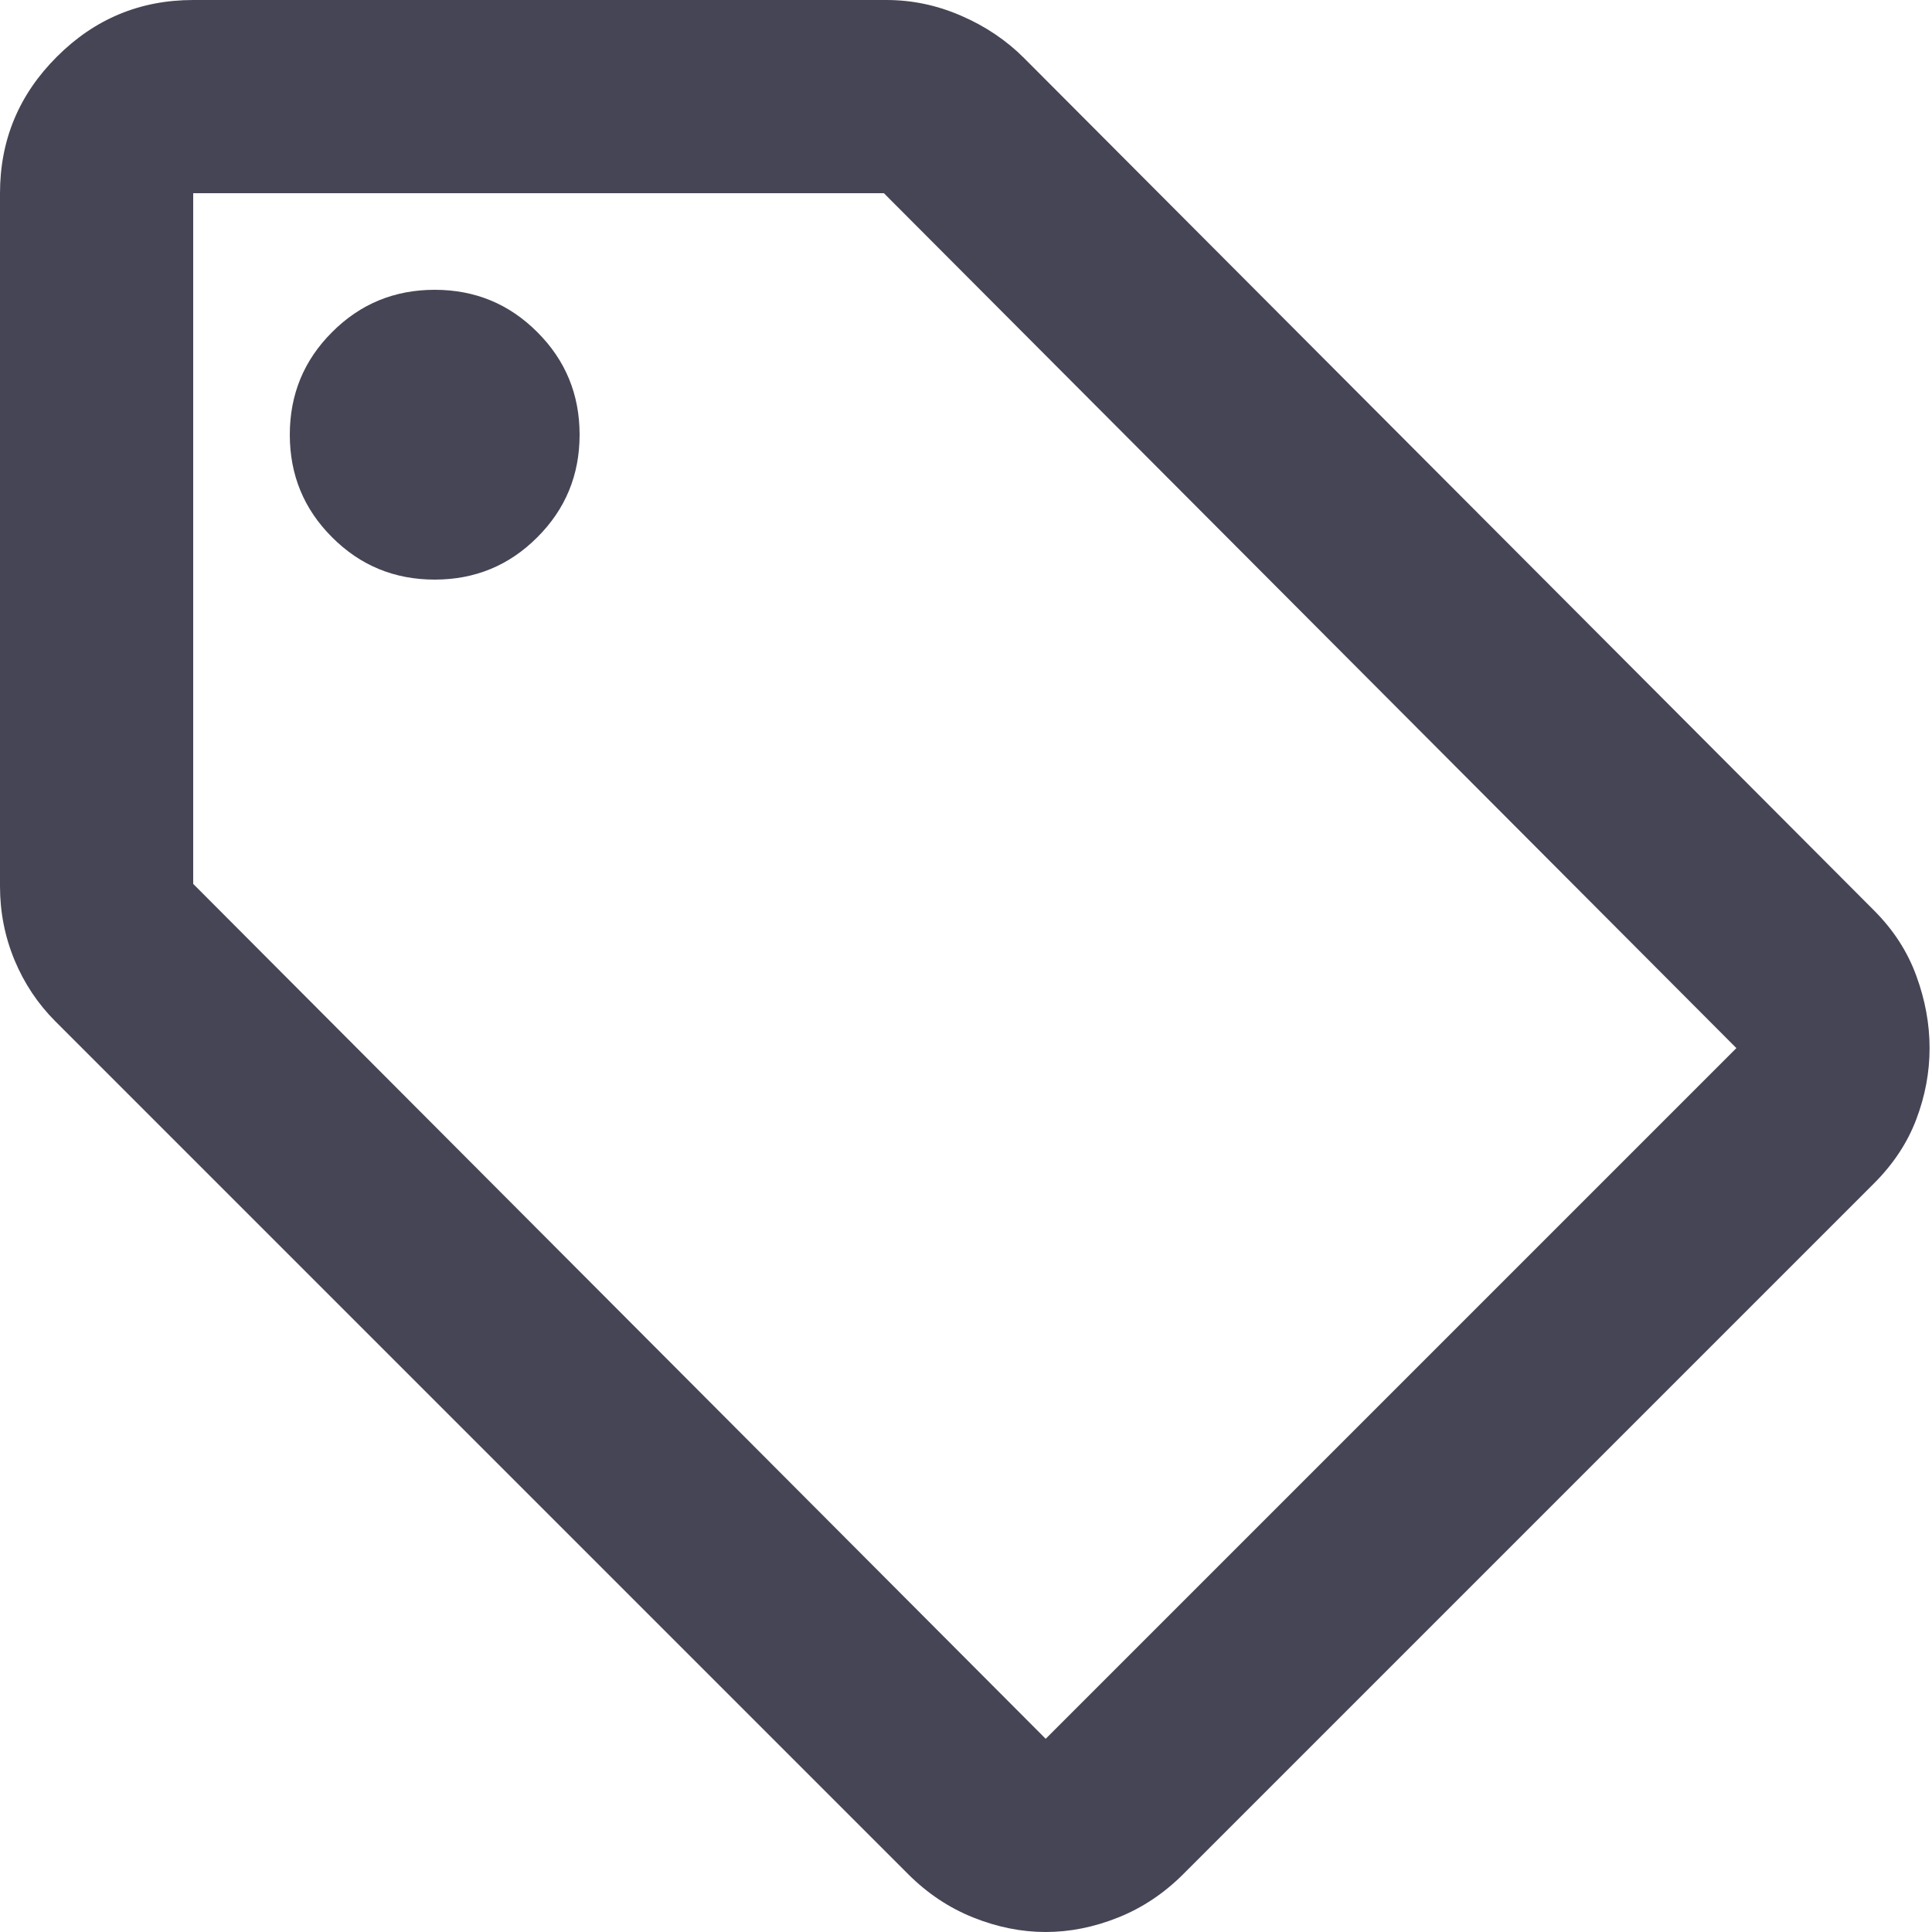
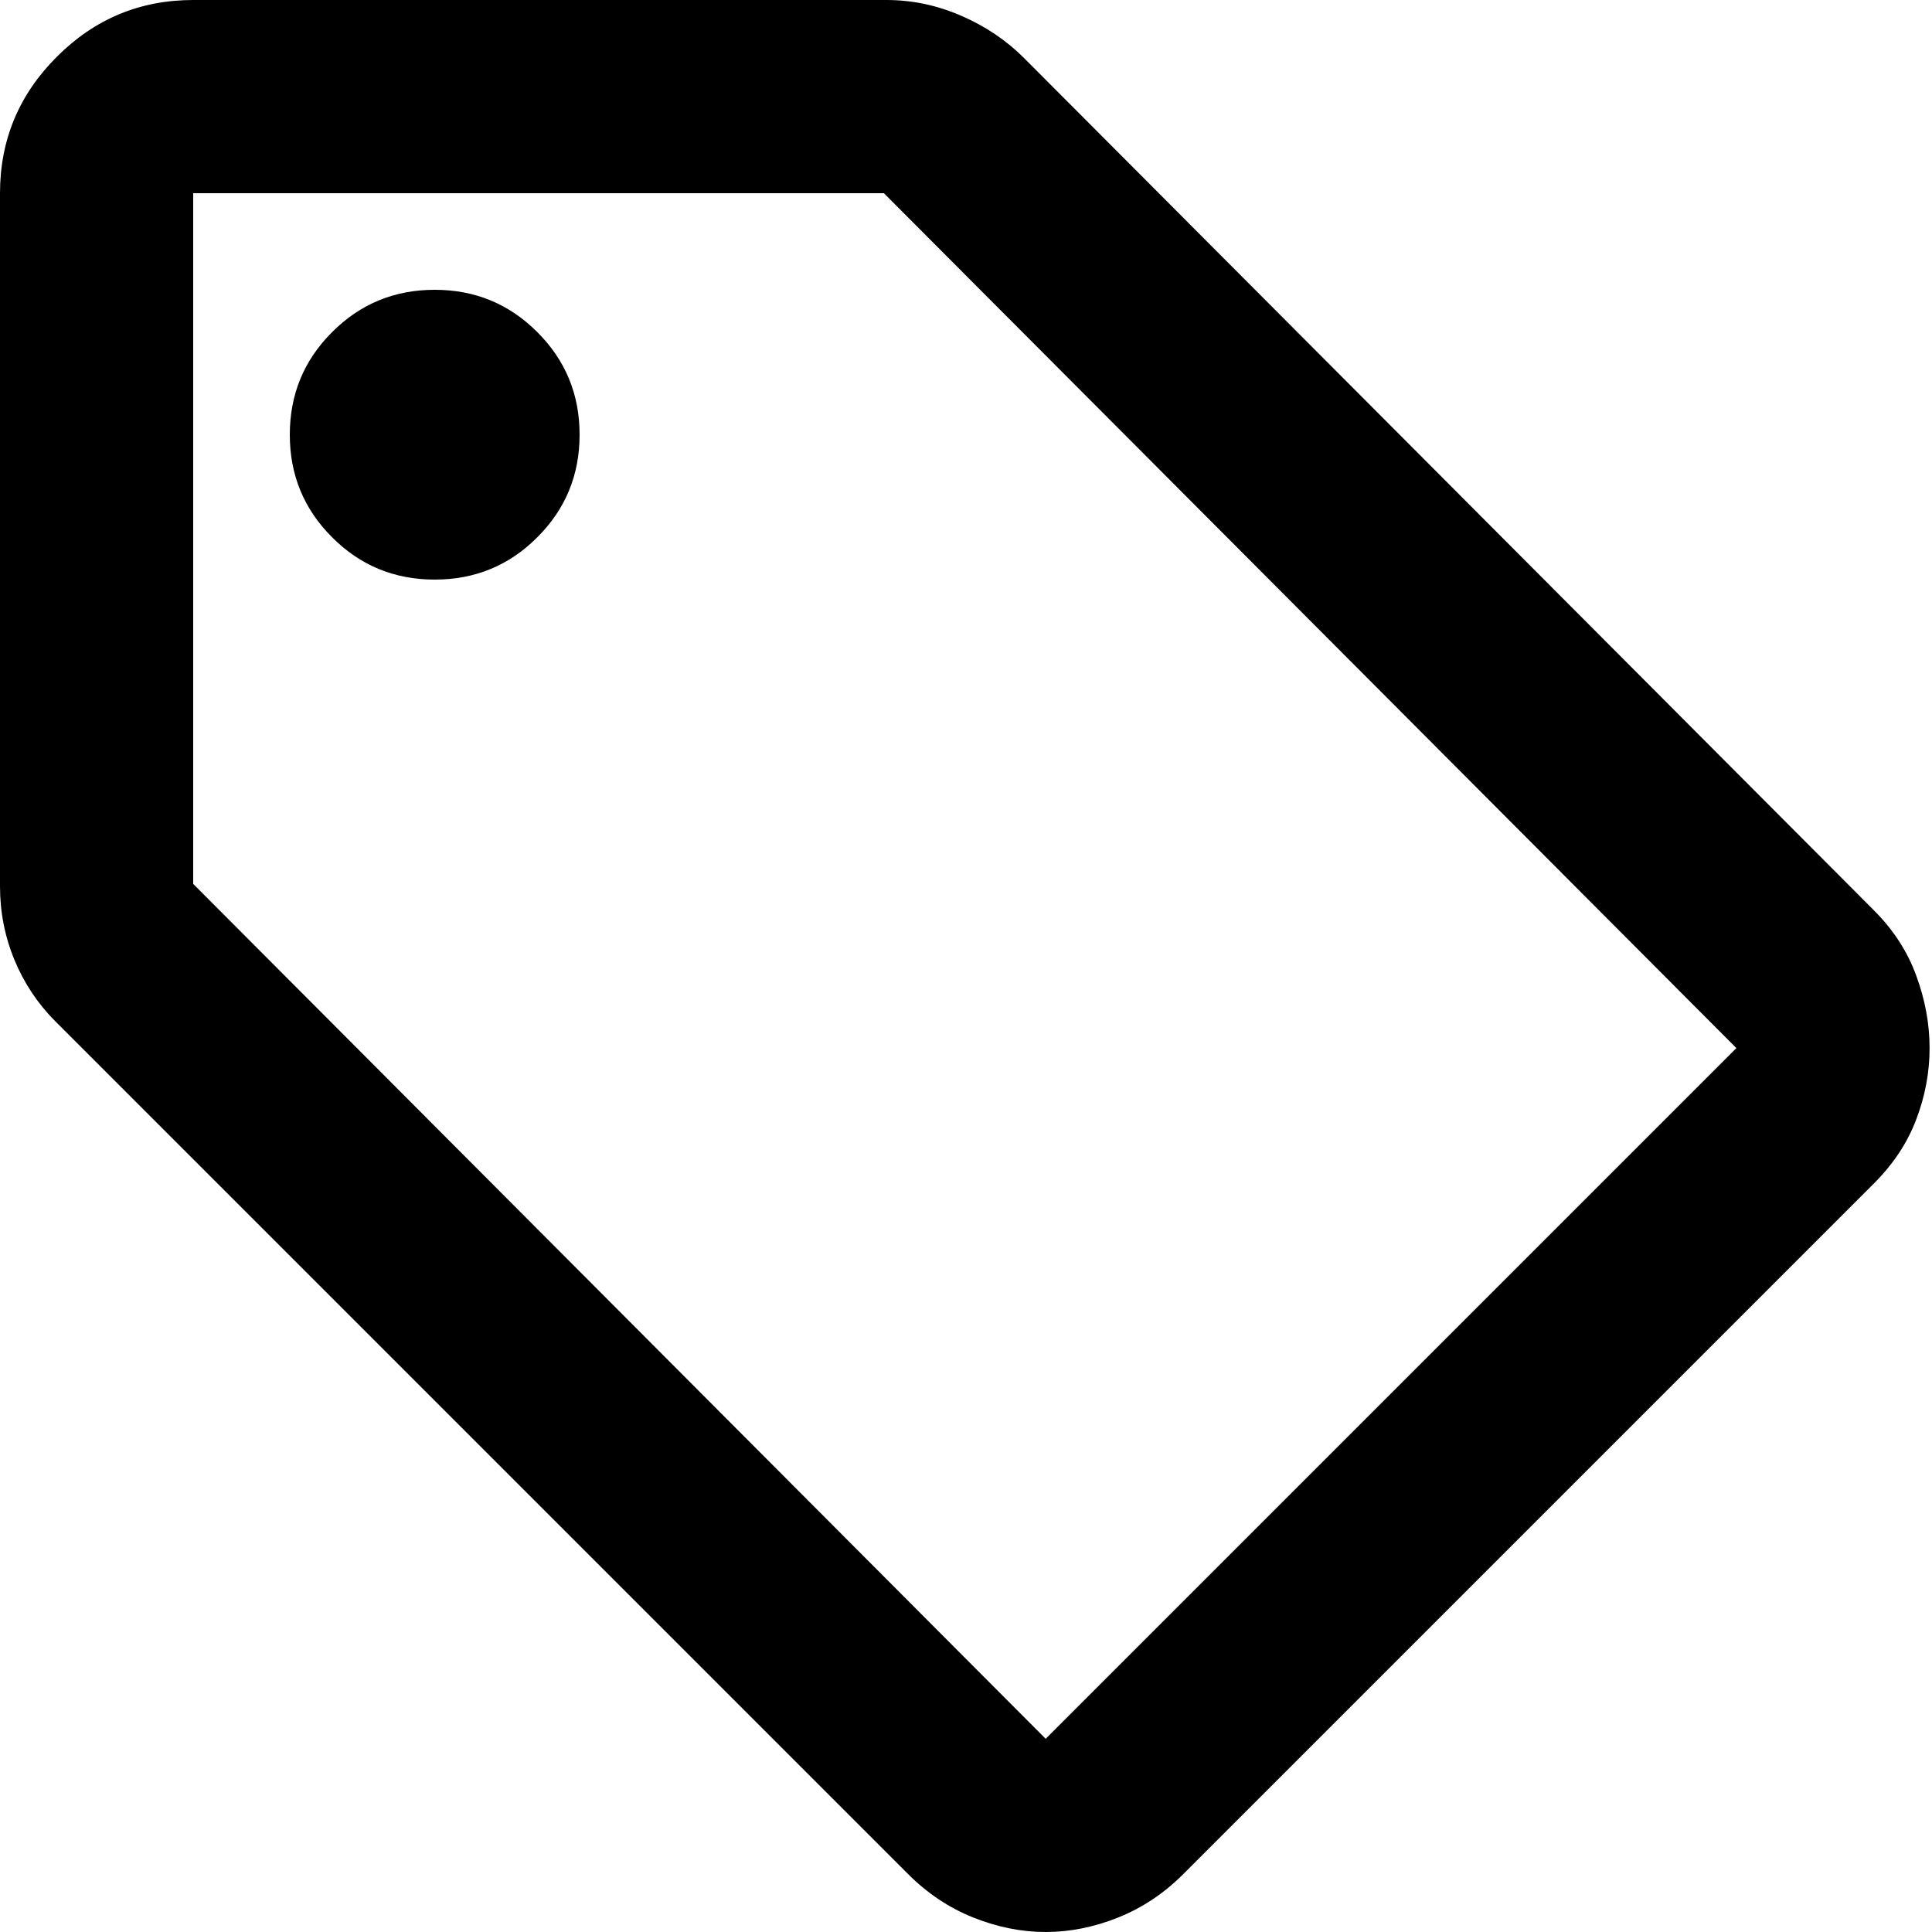
<svg xmlns="http://www.w3.org/2000/svg" width="20" height="20" viewBox="0 0 20 20" fill="none">
-   <path d="M19.4 12.25L12.25 19.4C12.05 19.6 11.825 19.75 11.575 19.85C11.325 19.95 11.075 20 10.825 20C10.575 20 10.325 19.95 10.075 19.85C9.825 19.75 9.6 19.6 9.4 19.4L0.575 10.575C0.392 10.392 0.25 10.179 0.15 9.938C0.05 9.696 0 9.442 0 9.175V2C0 1.45 0.196 0.979 0.588 0.588C0.979 0.196 1.45 0 2 0H9.175C9.442 0 9.7 0.054 9.95 0.163C10.2 0.271 10.417 0.417 10.6 0.6L19.4 9.425C19.6 9.625 19.746 9.85 19.837 10.1C19.929 10.35 19.975 10.6 19.975 10.85C19.975 11.1 19.929 11.346 19.837 11.588C19.746 11.829 19.6 12.05 19.4 12.25V12.25M10.825 18L17.975 10.85V10.85V10.85L9.15 2H2V2V2V9.15V9.15V9.15L10.825 18V18V18V18M4.5 6C4.917 6 5.271 5.854 5.562 5.562C5.854 5.271 6 4.917 6 4.5C6 4.083 5.854 3.729 5.562 3.438C5.271 3.146 4.917 3 4.5 3C4.083 3 3.729 3.146 3.438 3.438C3.146 3.729 3 4.083 3 4.5C3 4.917 3.146 5.271 3.438 5.562C3.729 5.854 4.083 6 4.5 6V6M10 10V10V10V10V10V10V10V10V10V10V10V10V10V10V10" fill="#464555" />
+   <path d="M19.4 12.25L12.25 19.4C12.05 19.6 11.825 19.75 11.575 19.85C11.325 19.95 11.075 20 10.825 20C10.575 20 10.325 19.95 10.075 19.85C9.825 19.75 9.6 19.6 9.4 19.4L0.575 10.575C0.392 10.392 0.25 10.179 0.15 9.938C0.05 9.696 0 9.442 0 9.175V2C0 1.45 0.196 0.979 0.588 0.588C0.979 0.196 1.45 0 2 0H9.175C9.442 0 9.7 0.054 9.95 0.163C10.2 0.271 10.417 0.417 10.6 0.6L19.4 9.425C19.6 9.625 19.746 9.85 19.837 10.1C19.929 10.35 19.975 10.6 19.975 10.85C19.975 11.1 19.929 11.346 19.837 11.588C19.746 11.829 19.6 12.05 19.4 12.25V12.25M10.825 18L17.975 10.85V10.85V10.85L9.15 2H2V2V2V9.15V9.15V9.15L10.825 18V18V18V18M4.5 6C4.917 6 5.271 5.854 5.562 5.562C5.854 5.271 6 4.917 6 4.5C6 4.083 5.854 3.729 5.562 3.438C5.271 3.146 4.917 3 4.5 3C4.083 3 3.729 3.146 3.438 3.438C3.146 3.729 3 4.083 3 4.5C3 4.917 3.146 5.271 3.438 5.562C3.729 5.854 4.083 6 4.5 6V6M10 10V10V10V10V10V10V10V10V10V10V10V10V10V10V10" fill="currentColor" />
</svg>
